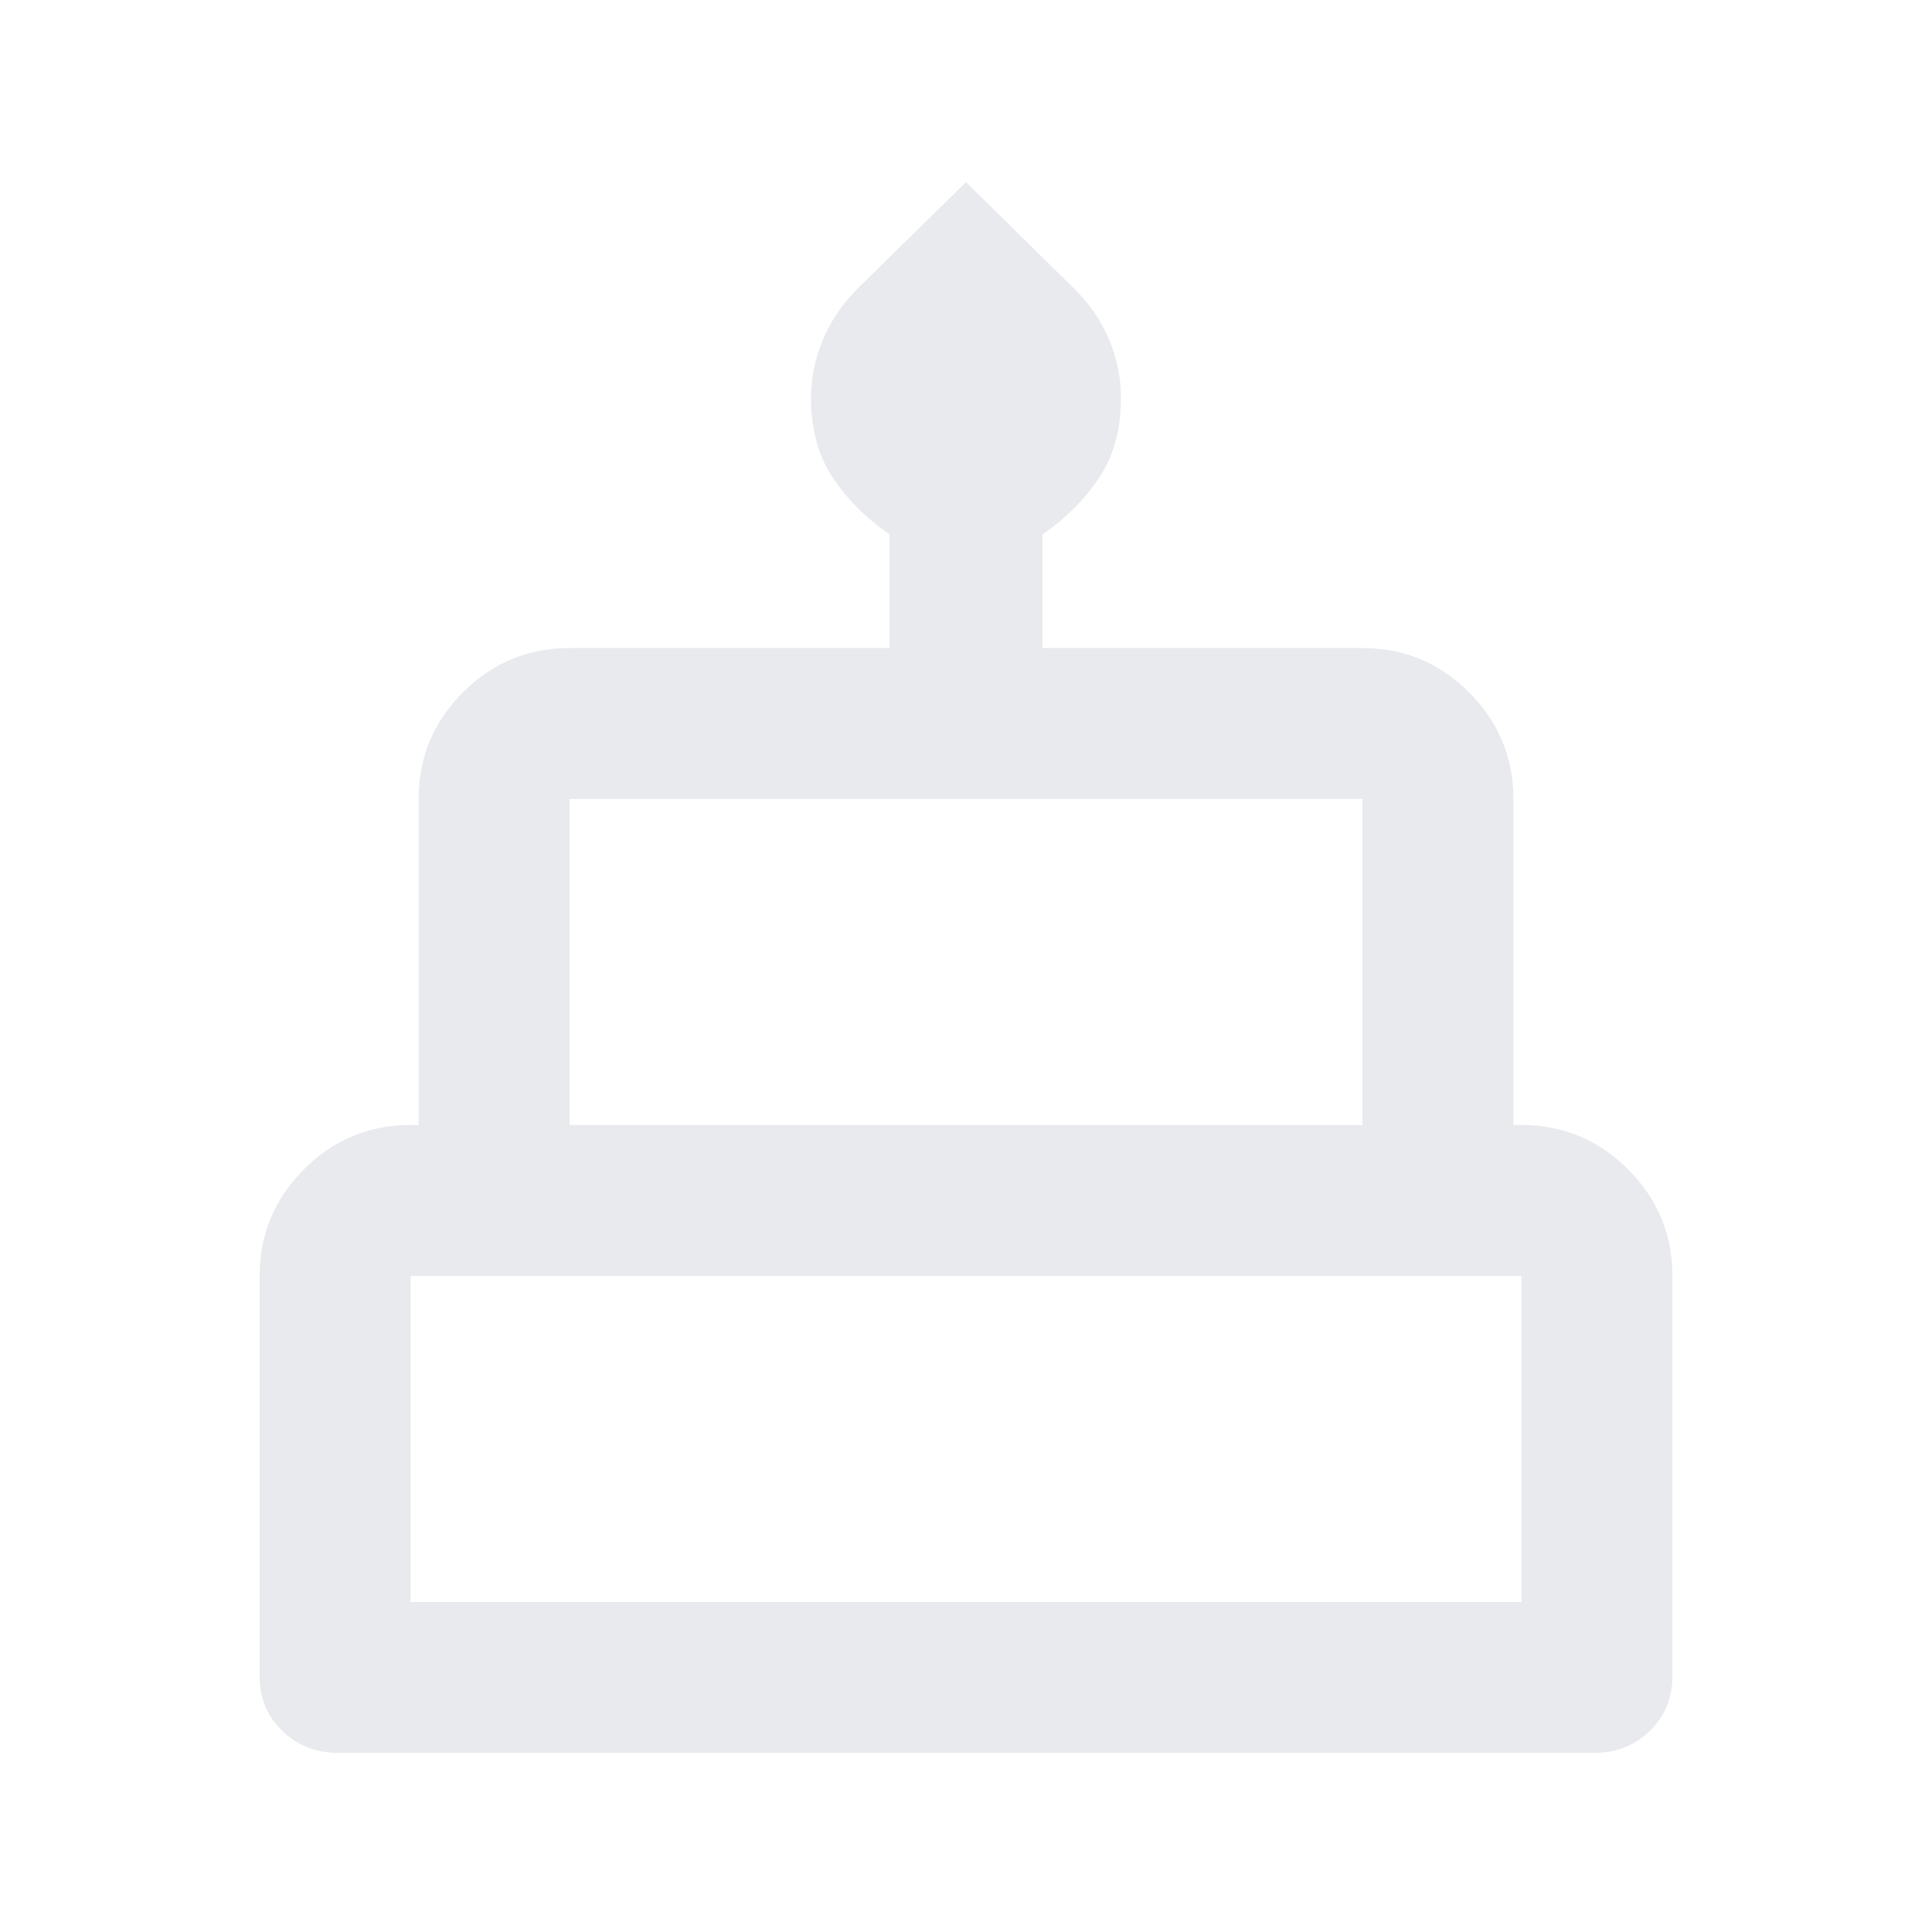
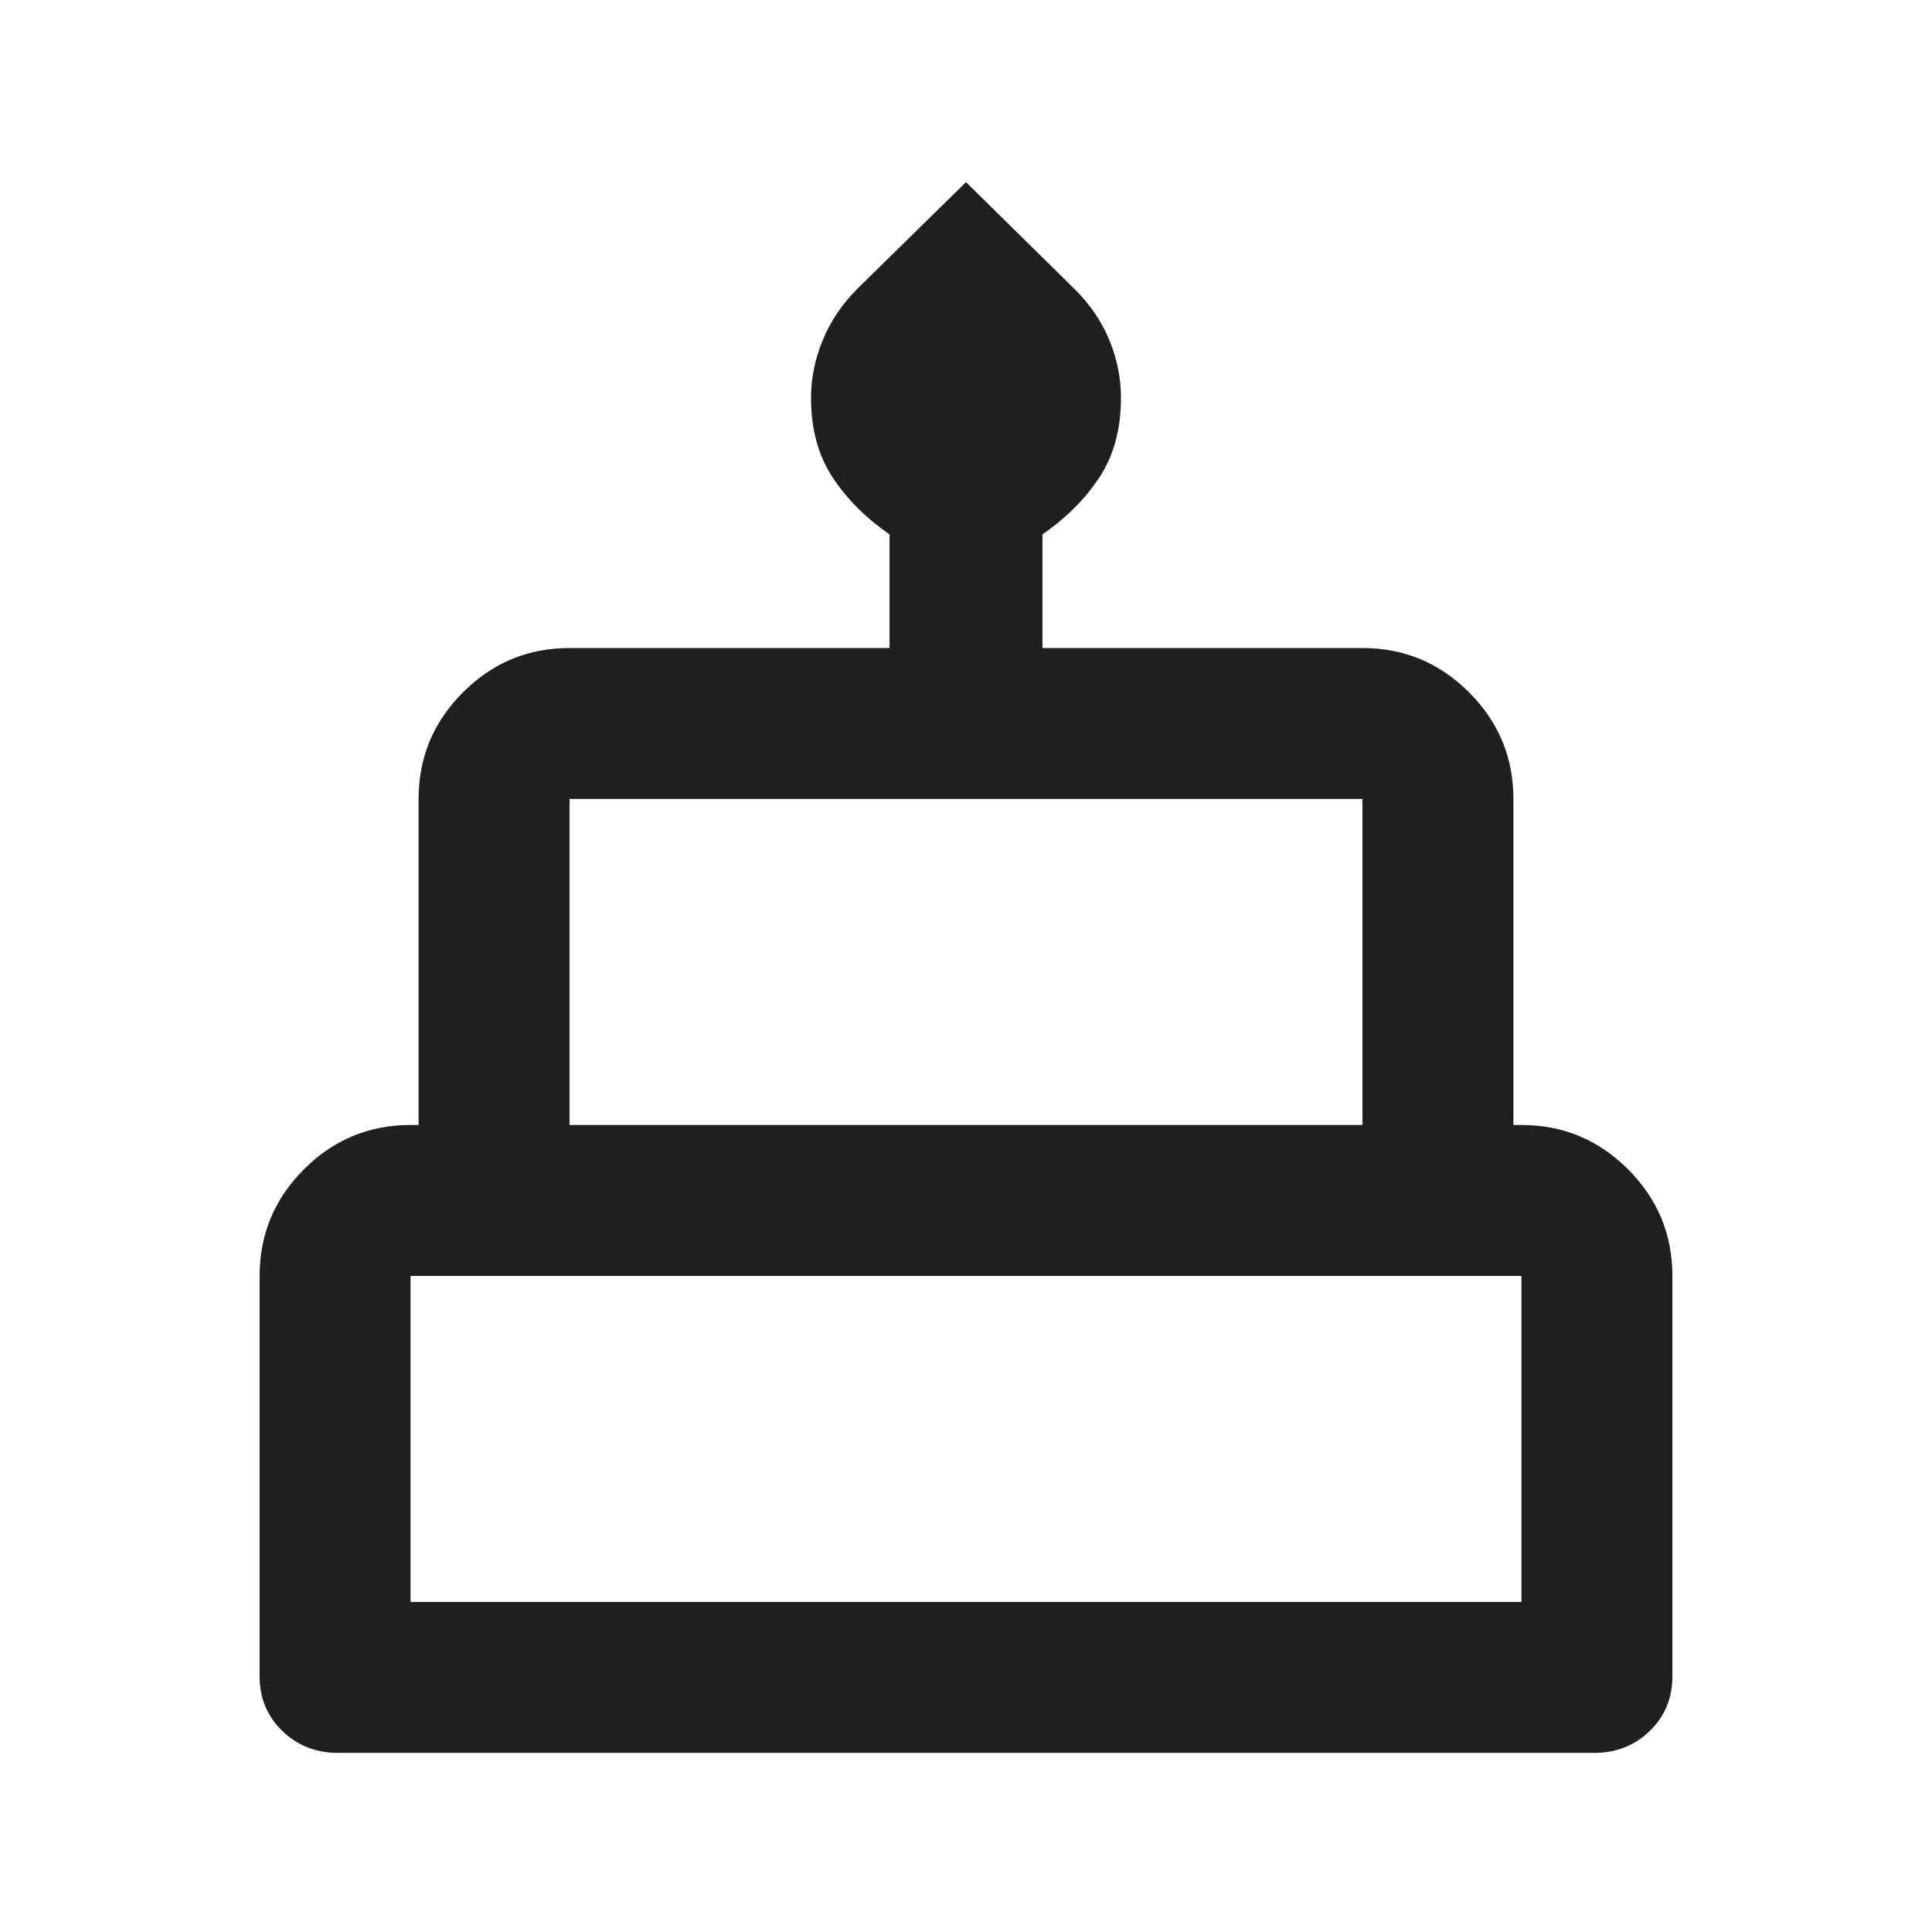
- <svg xmlns="http://www.w3.org/2000/svg" height="24px" viewBox="0 -960 960 960" width="24px" fill="#e8eaed">
+ <svg xmlns="http://www.w3.org/2000/svg" height="24px" viewBox="0 -960 960 960" width="24px" fill="#1f1f1f">
  <path d="M168.07-89q-16.57 0-27.82-10.93Q129-110.85 129-127v-199q0-30.94 22.03-52.97Q173.06-401 204-401h4v-162q0-30.94 22.03-52.97Q252.06-638 283-638h159v-56.5q-17.5-12-28.25-28.25T403-762.25q0-14.53 5.75-28.58 5.75-14.05 17.25-25.67l54-53 53.94 53.12q11.56 11.38 17.31 25.45 5.75 14.08 5.75 28.64 0 23.29-10.75 39.54T518-694.5v56.5h159q30.94 0 52.97 22.03Q752-593.94 752-563v162h4q30.94 0 52.97 22.03Q831-356.94 831-326v199q0 16.15-11.21 27.07Q808.58-89 792-89H168.07ZM283-401h394v-162H283v162Zm-79 237h552v-162H204v162Zm79-237h394-394Zm-79 237h552-552Zm552-237H204h552Z" />
</svg>
